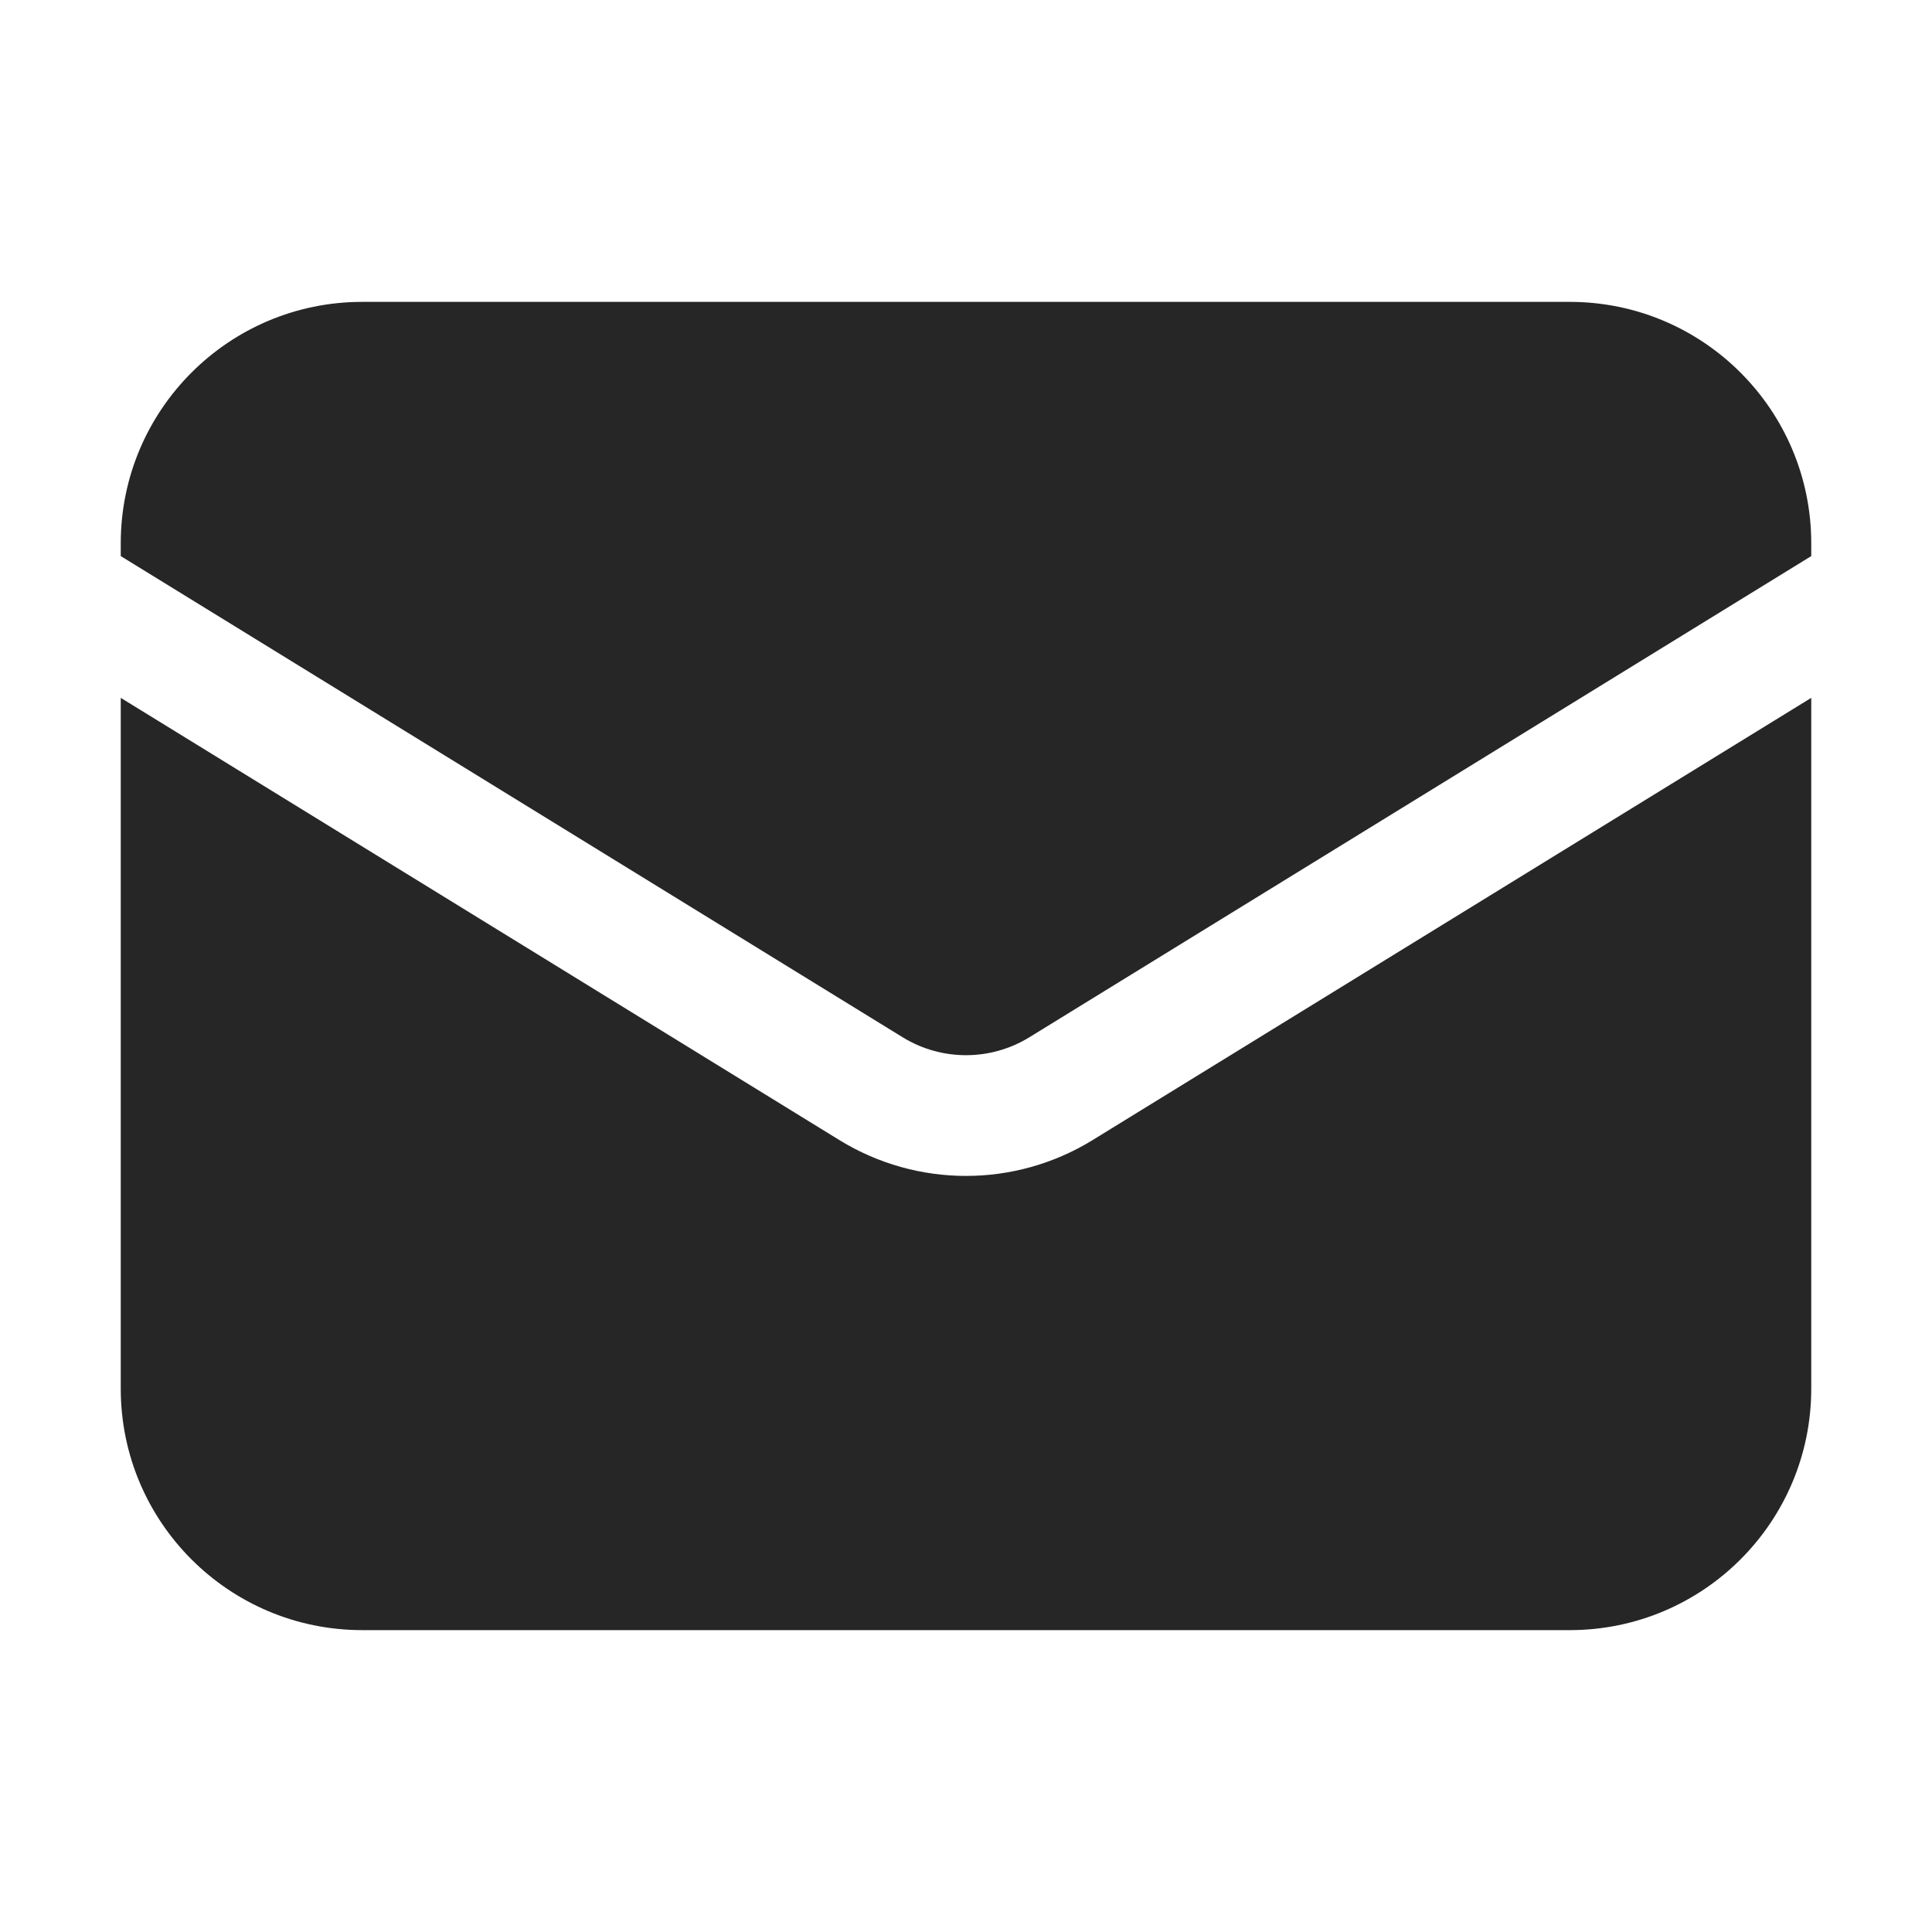
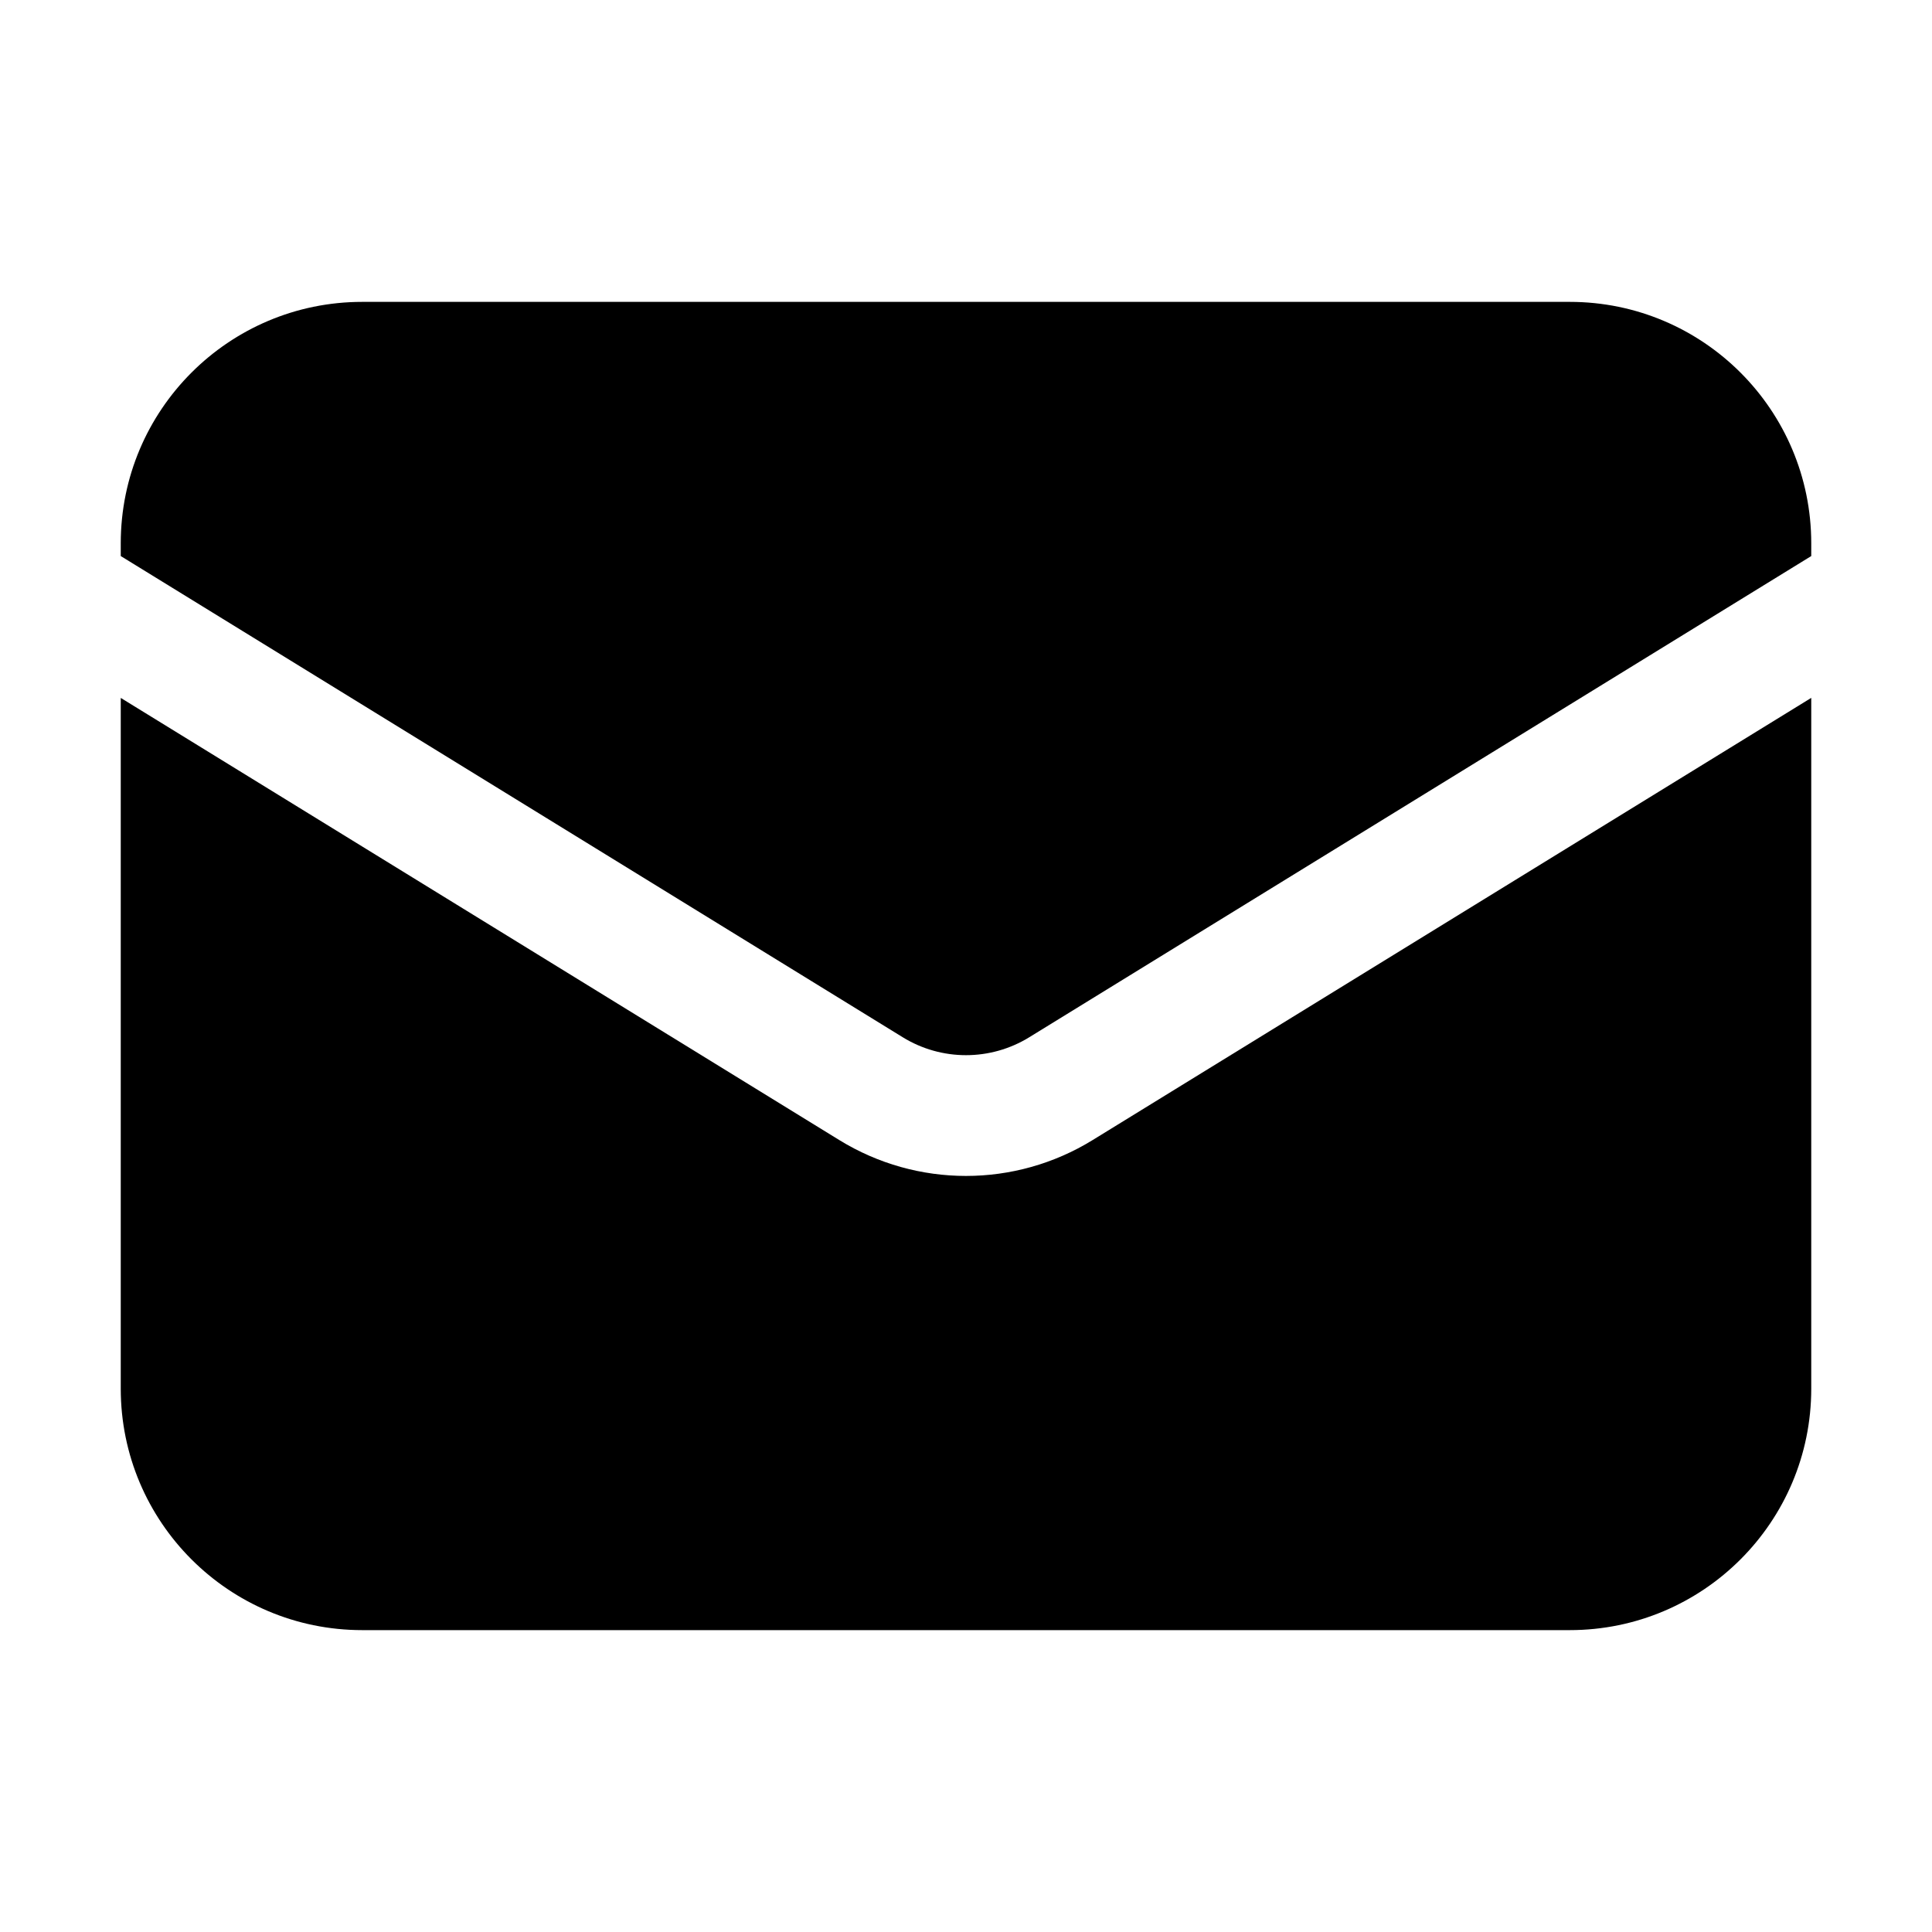
- <svg xmlns="http://www.w3.org/2000/svg" width="24" height="24" viewBox="0 0 24 24" fill="none">
-   <g id="Icon">
-     <g id="Subtract">
-       <path d="M1.5 8.669V17.25C1.5 18.907 2.843 20.25 4.5 20.25H19.5C21.157 20.25 22.5 18.907 22.5 17.25V8.669L13.572 14.163C12.608 14.756 11.392 14.756 10.428 14.163L1.5 8.669Z" fill="#262626" />
-       <path d="M22.5 6.908V6.75C22.5 5.093 21.157 3.75 19.5 3.75H4.5C2.843 3.75 1.5 5.093 1.5 6.75V6.908L11.214 12.886C11.696 13.182 12.304 13.182 12.786 12.886L22.5 6.908Z" fill="#262626" />
-     </g>
-   </g>
+ <svg xmlns="http://www.w3.org/2000/svg" version="1.1" width="32" height="32" viewBox="0 0 32 32">
+   <path d="M2 11.559v11.441c0 2.209 1.791 4 4 4h20c2.209 0 4-1.791 4-4v-11.441l-11.904 7.325c-1.286 0.791-2.907 0.791-4.193 0l-11.904-7.325z" />
+   <path d="M30 9.21v-0.21c0-2.209-1.791-4-4-4h-20c-2.209 0-4 1.791-4 4v0.21l12.952 7.97c0.643 0.396 1.453 0.396 2.096 0l12.952-7.97z" />
</svg>
